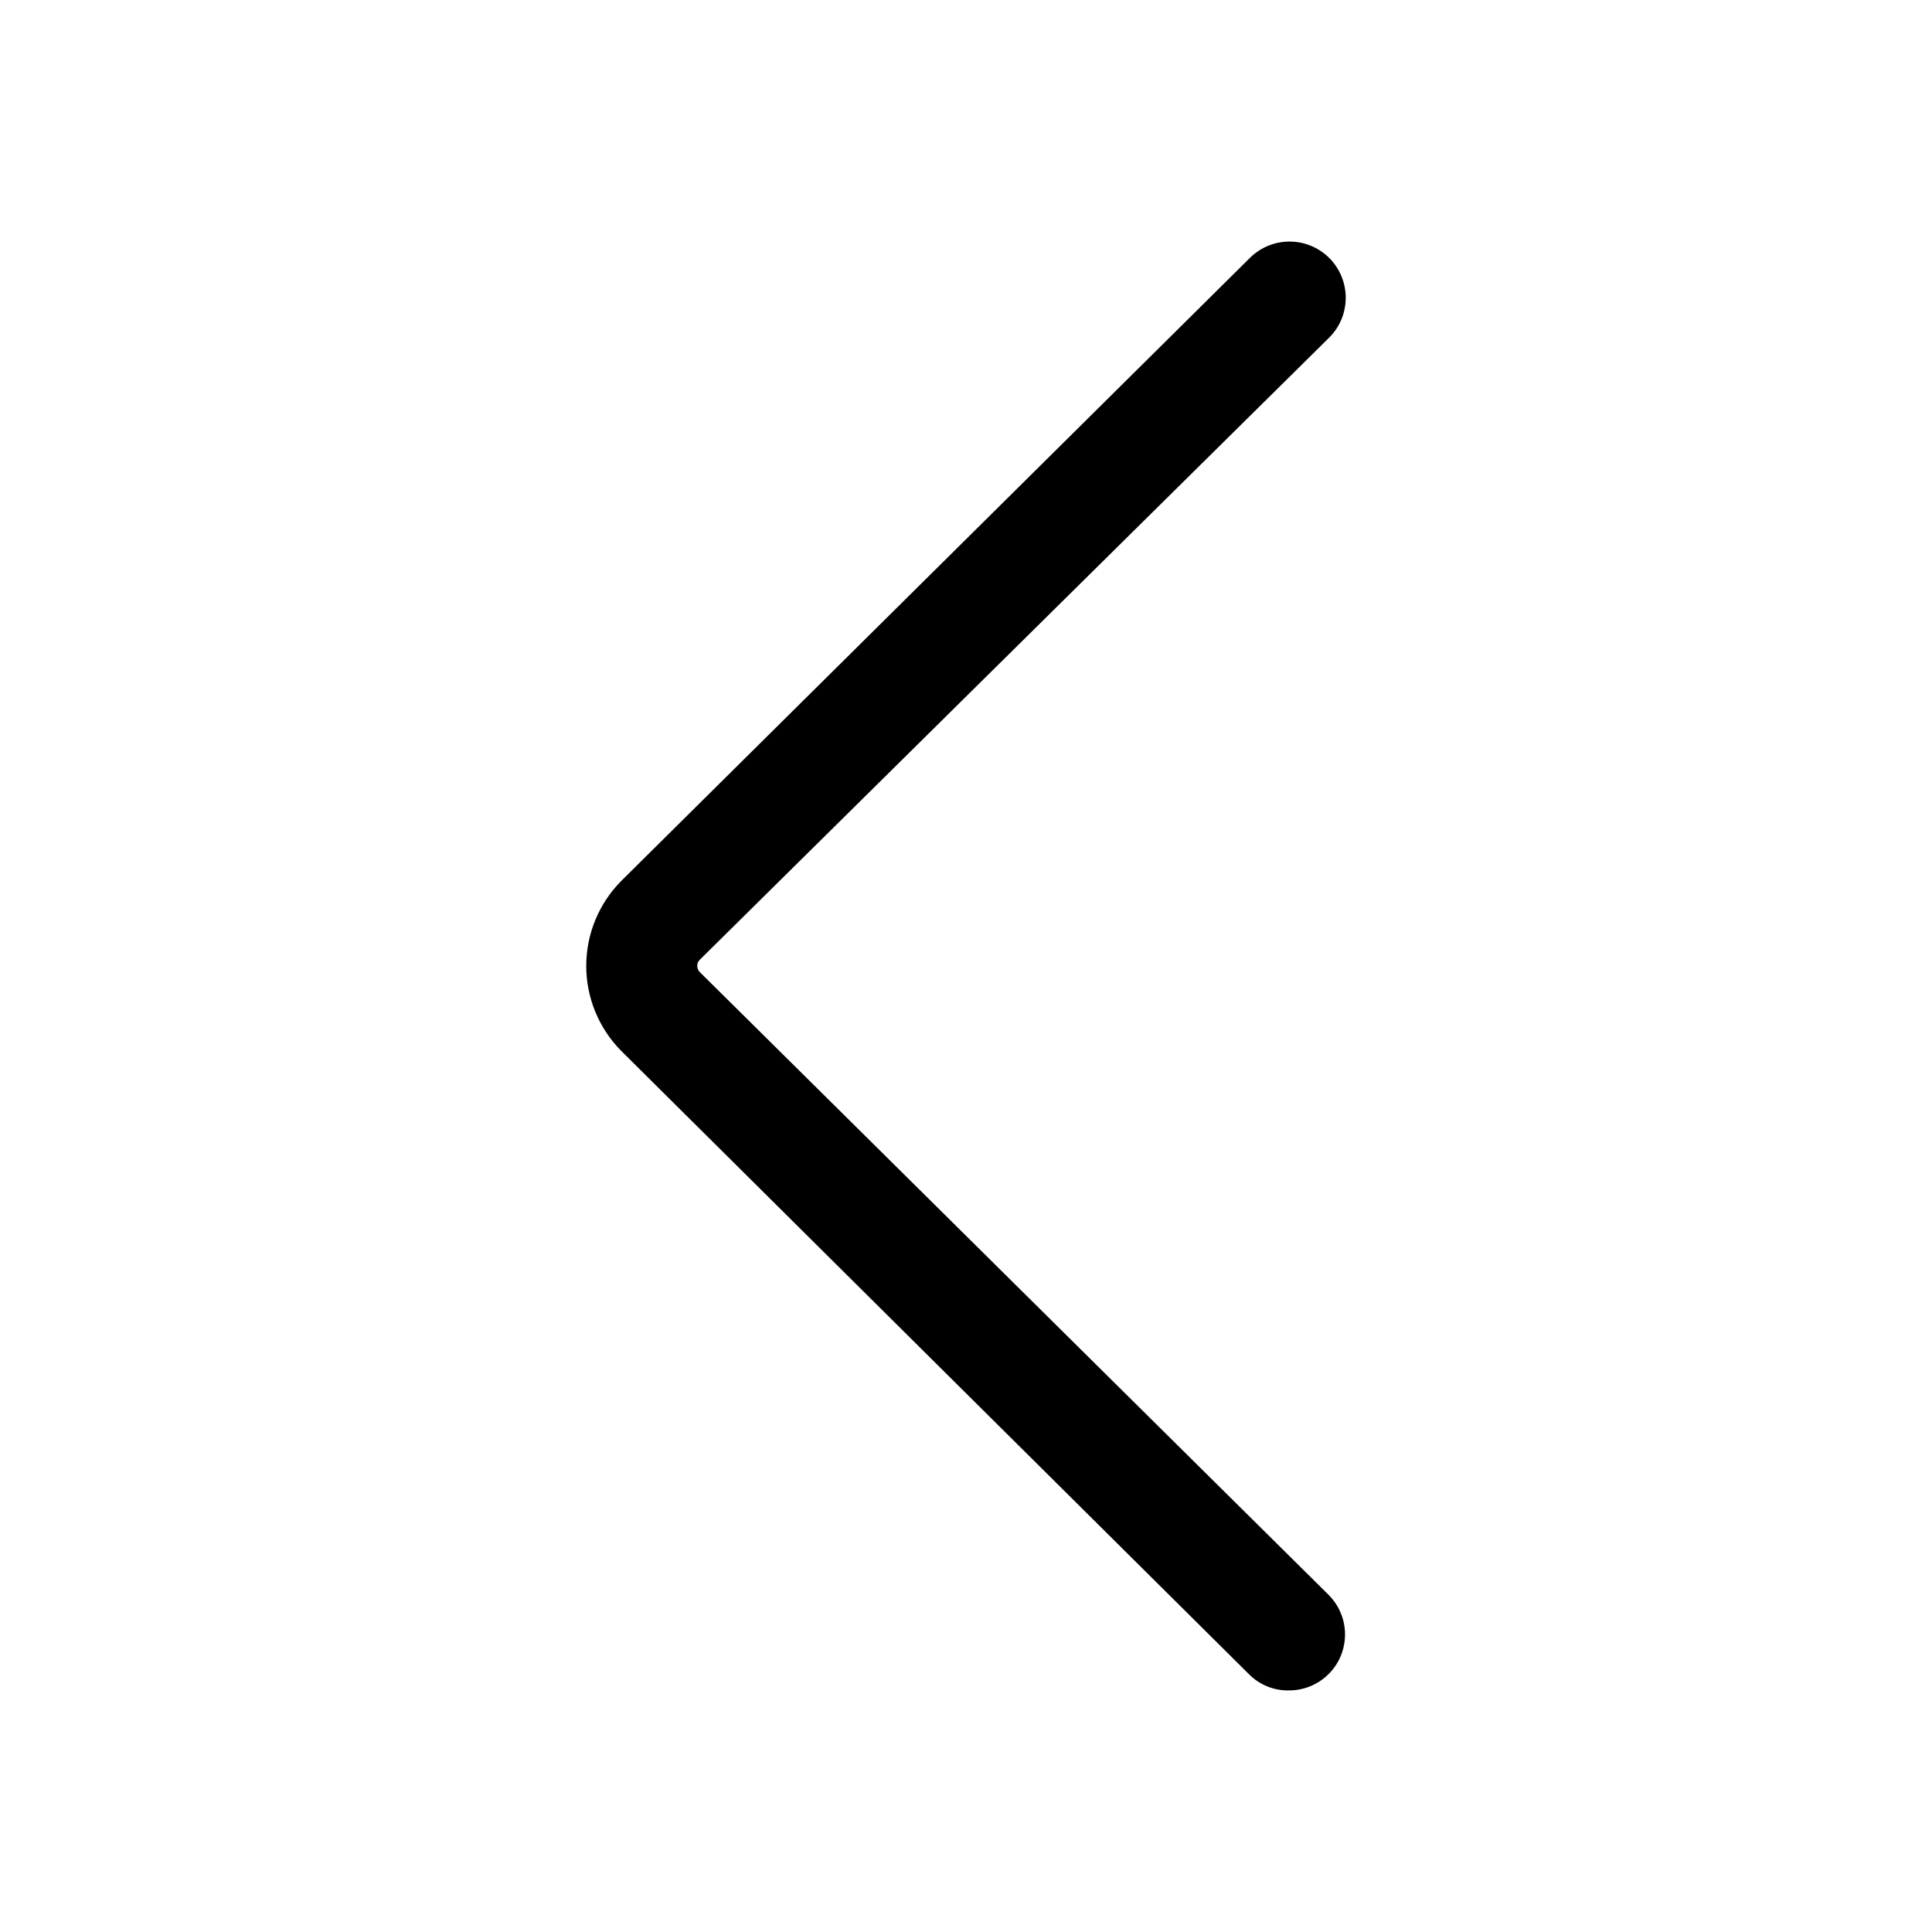
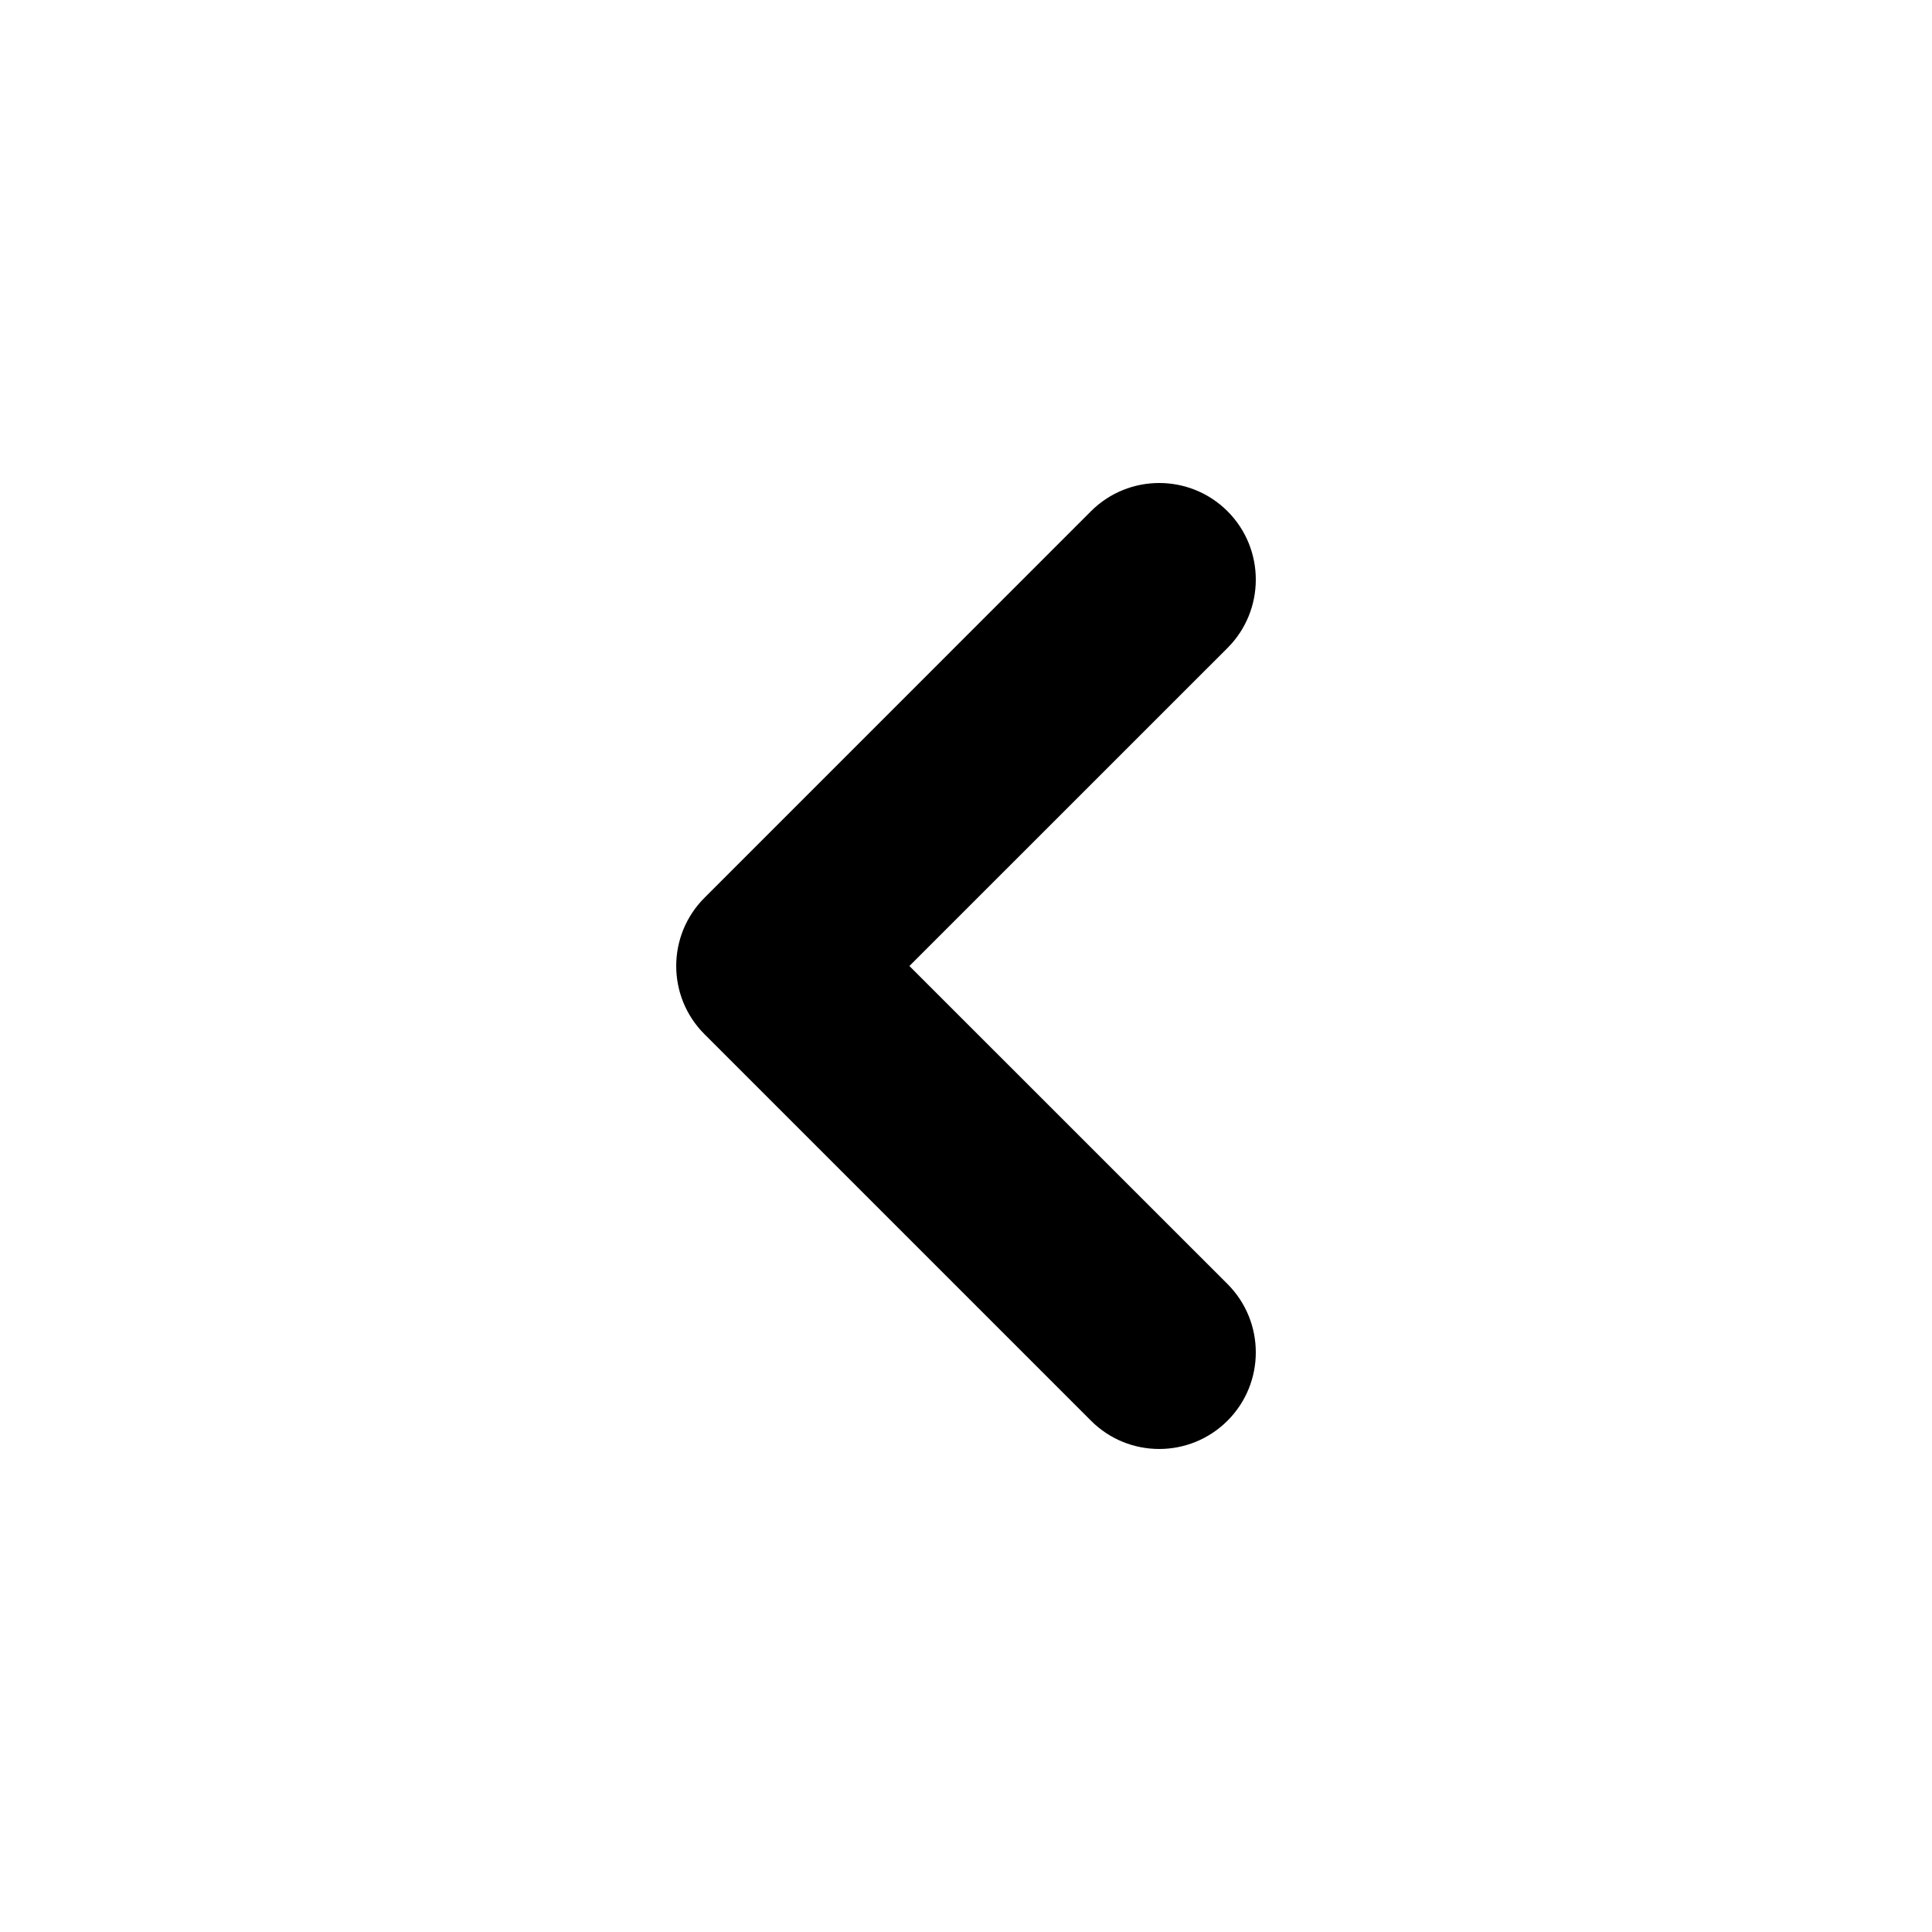
- <svg xmlns="http://www.w3.org/2000/svg" width="48" height="48" viewBox="0 0 48 48" fill="none">
-   <path d="M32.033 41.998C31.848 42.003 31.663 41.97 31.492 41.901C31.32 41.833 31.163 41.729 31.033 41.598L15.433 26.108C14.877 25.547 14.565 24.788 14.565 23.998C14.565 23.208 14.877 22.45 15.433 21.888L31.063 6.398C31.328 6.14 31.685 5.997 32.056 6.002C32.426 6.006 32.779 6.158 33.038 6.423C33.296 6.688 33.439 7.045 33.434 7.416C33.43 7.786 33.278 8.14 33.013 8.398L17.383 23.848C17.363 23.868 17.347 23.891 17.337 23.917C17.327 23.943 17.322 23.97 17.323 23.998C17.323 24.054 17.345 24.108 17.383 24.148L33.013 39.628C33.207 39.824 33.339 40.073 33.392 40.343C33.444 40.614 33.415 40.894 33.308 41.149C33.201 41.403 33.02 41.619 32.79 41.77C32.559 41.922 32.289 42.001 32.013 41.998H32.033Z" fill="black" />
+ <svg xmlns="http://www.w3.org/2000/svg" width="24" height="24" viewBox="0 0 24 24" fill="none">
+   <path fill-rule="evenodd" clip-rule="evenodd" d="M15.249 6.351C15.717 6.82 15.717 7.58 15.249 8.049L11.297 12L15.249 15.951C15.717 16.42 15.717 17.18 15.249 17.648C14.78 18.117 14.02 18.117 13.552 17.648L8.752 12.848C8.283 12.38 8.283 11.62 8.752 11.152L13.552 6.351C14.02 5.883 14.78 5.883 15.249 6.351Z" fill="black" />
</svg>
